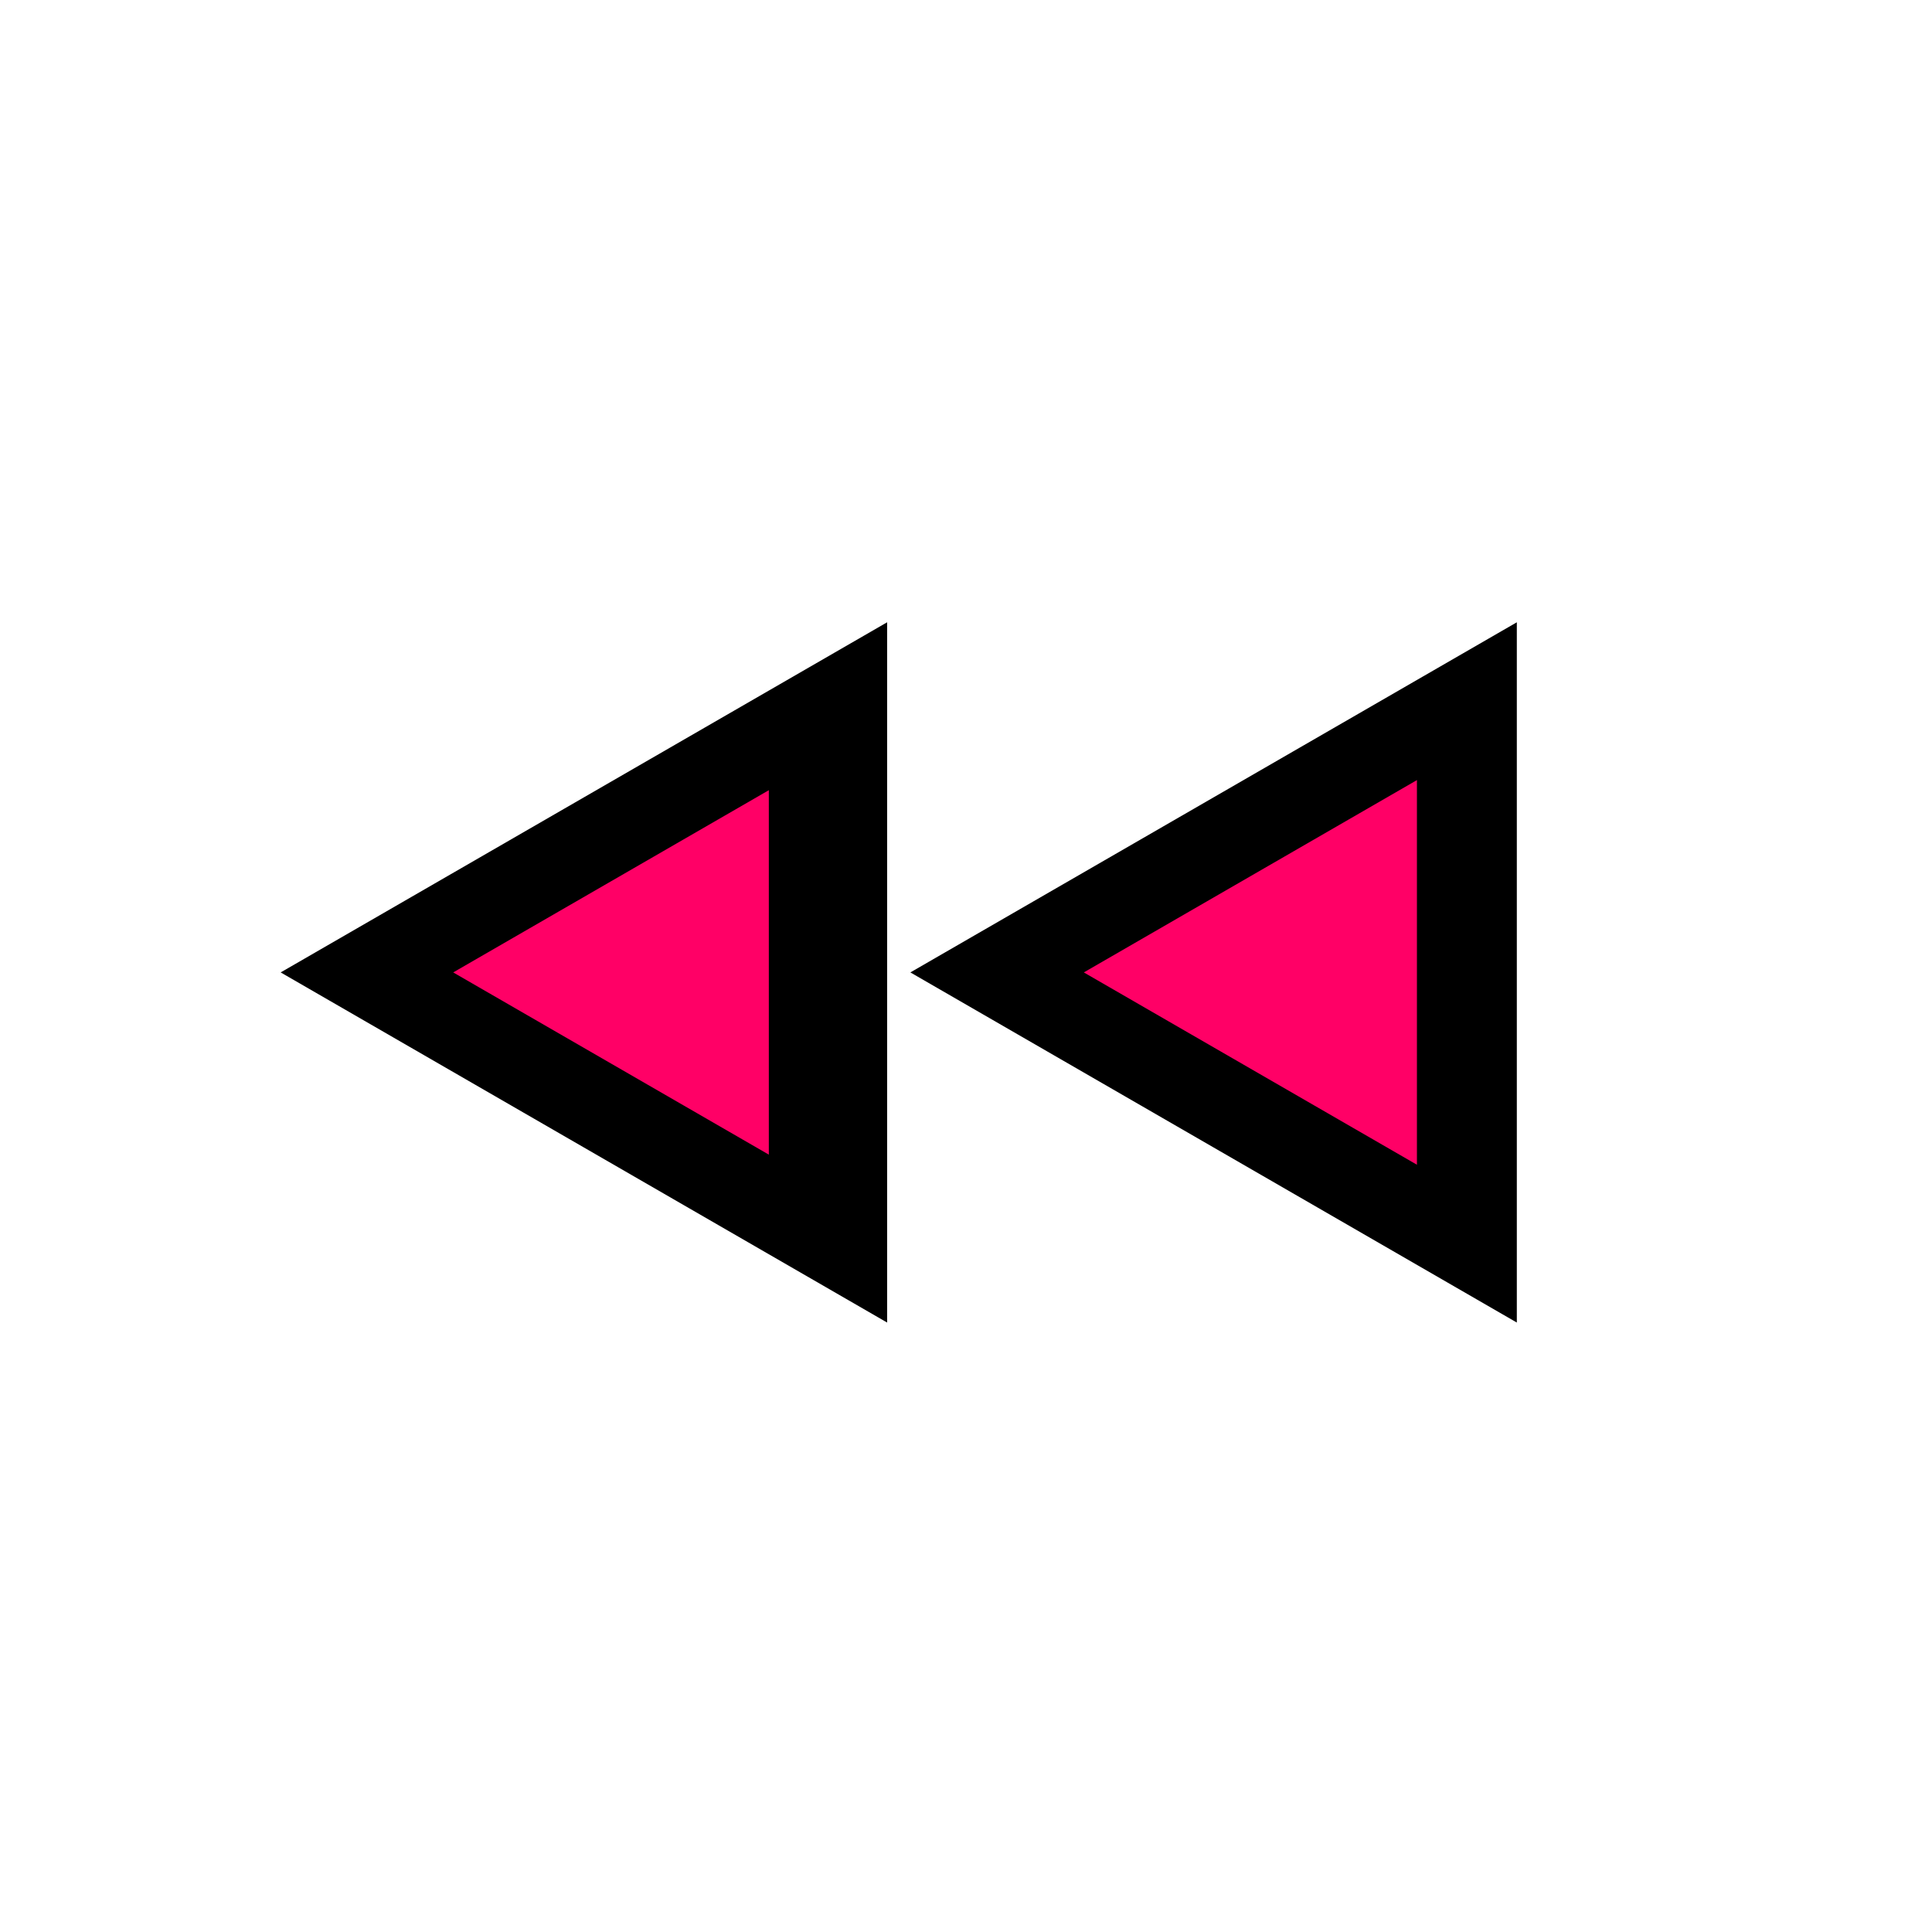
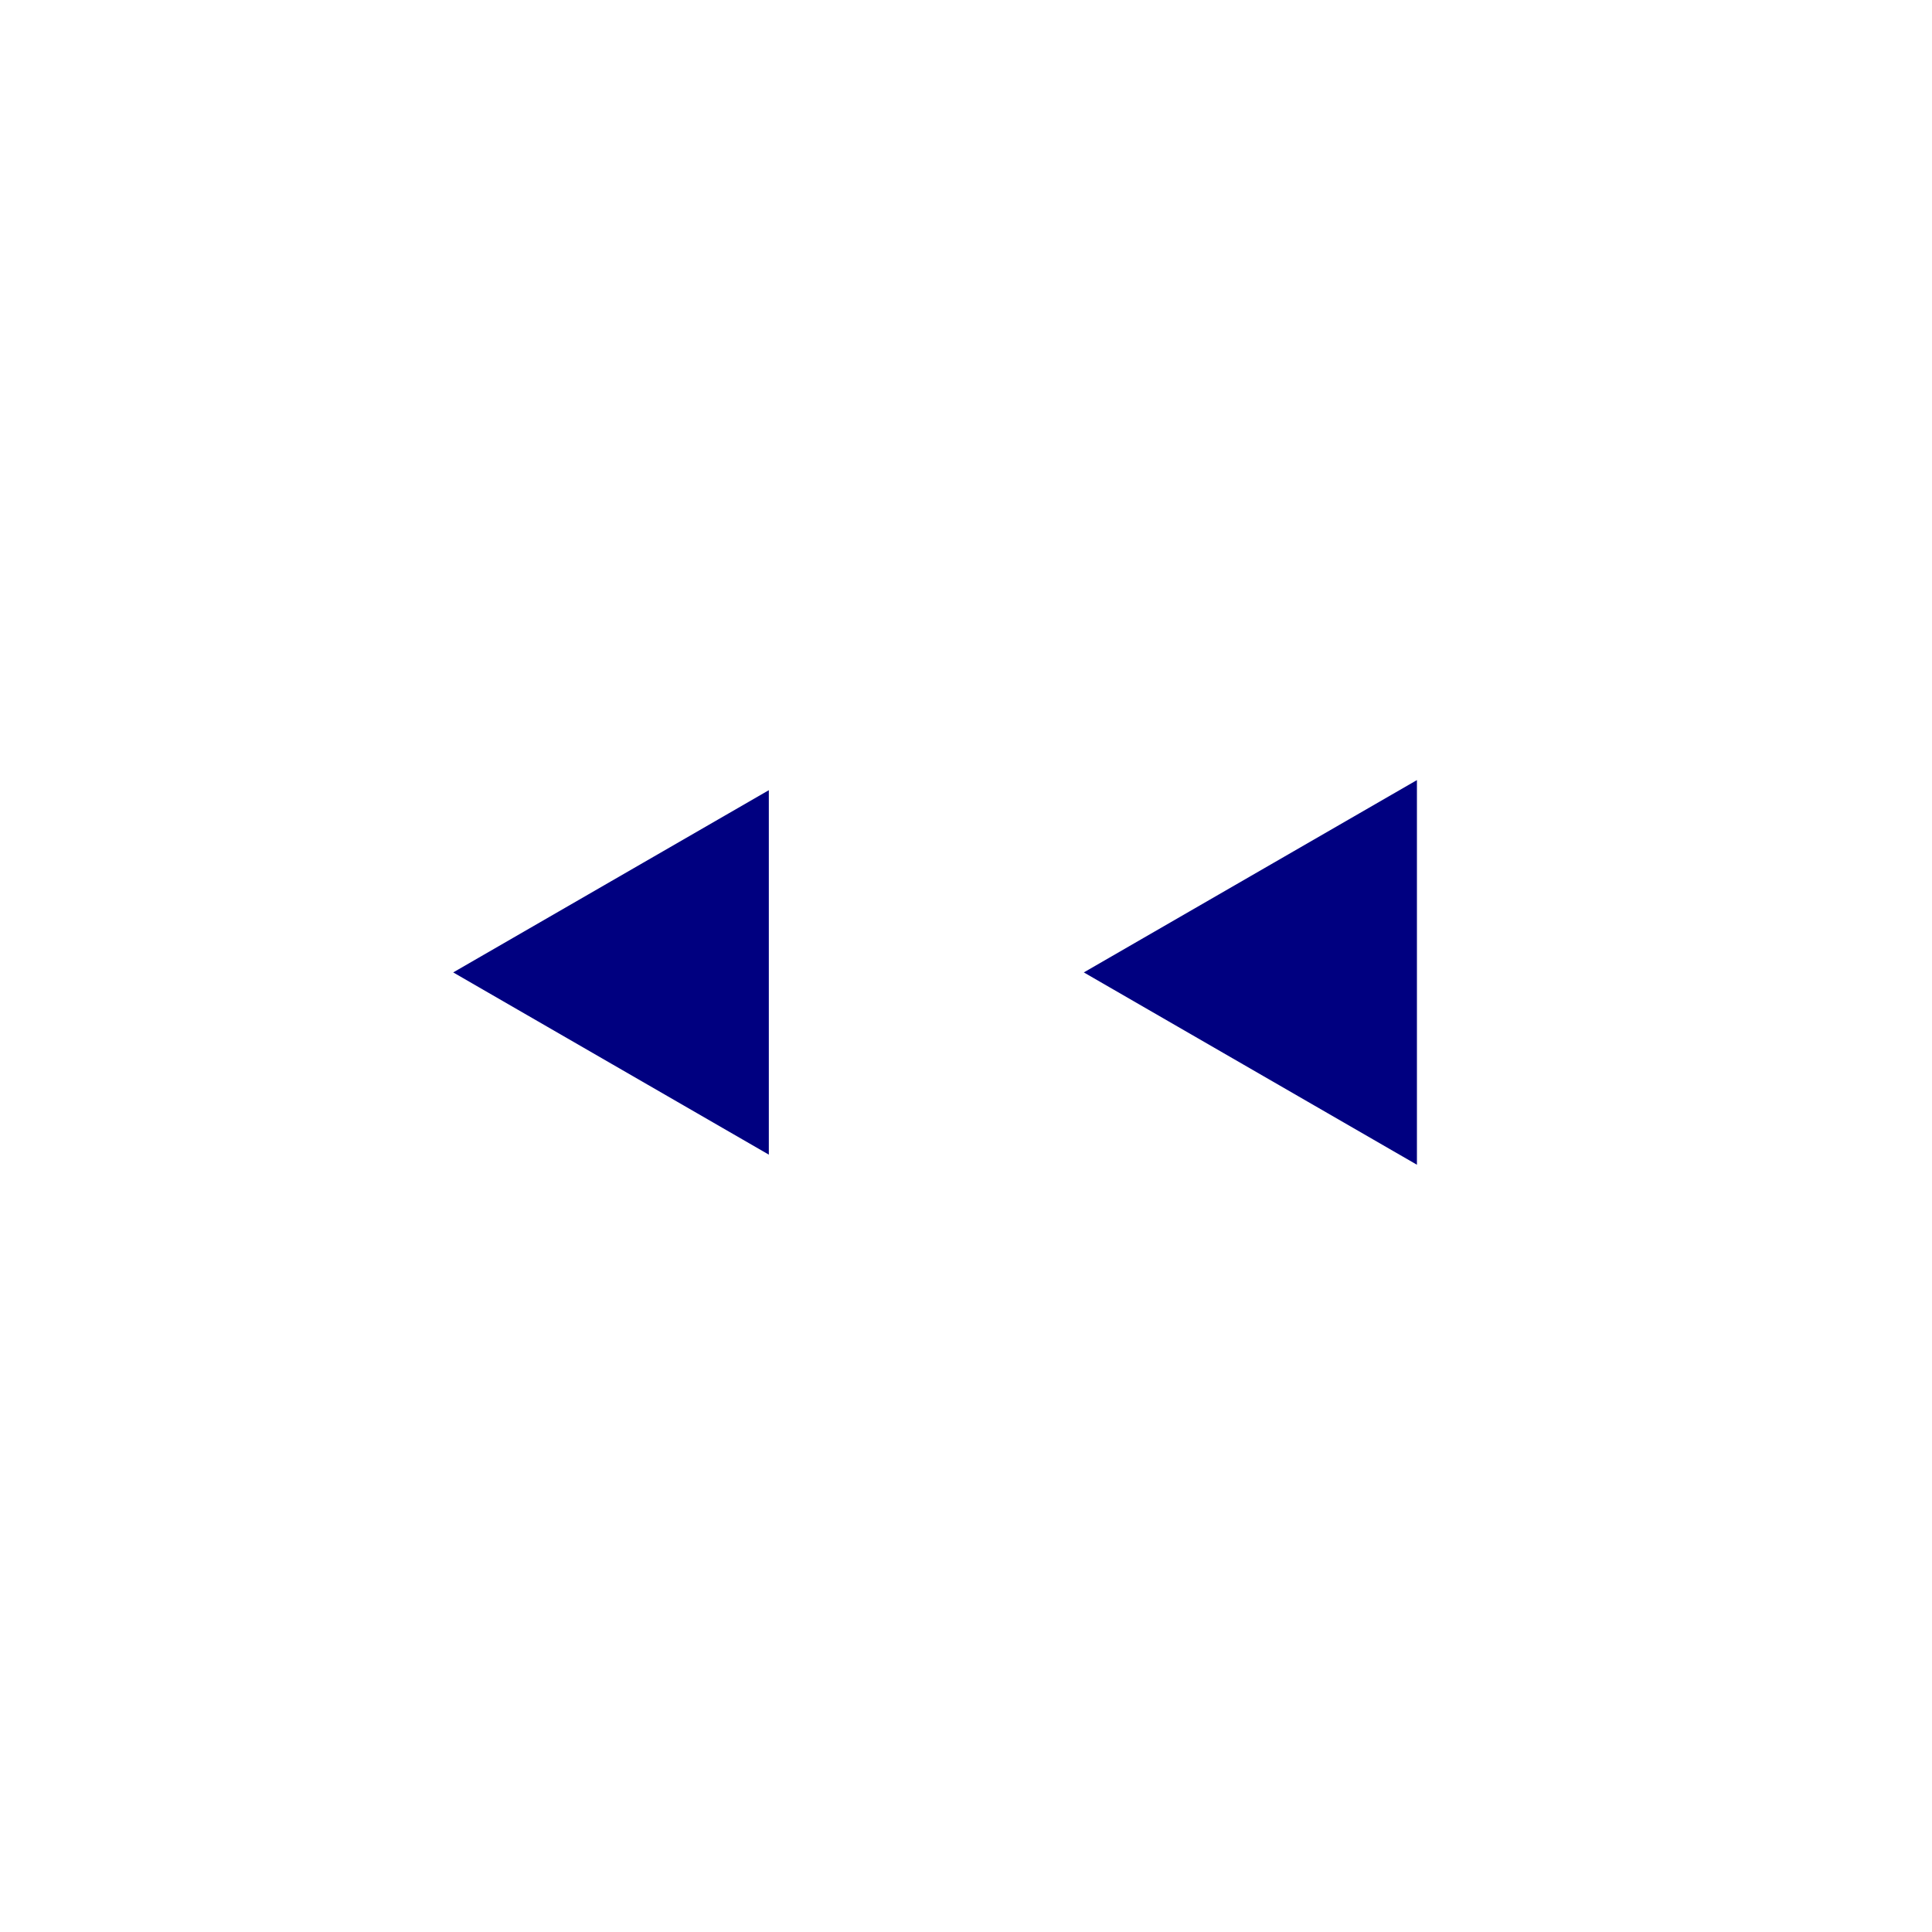
<svg xmlns="http://www.w3.org/2000/svg" xmlns:xlink="http://www.w3.org/1999/xlink" contentScriptType="text/ecmascript" width="400" zoomAndPan="magnify" contentStyleType="text/css" height="400" viewBox="0 0 400.0 400.0" preserveAspectRatio="xMidYMid meet" version="1.0" id="svg2079">
  <defs id="defs2081">
    <linearGradient id="linearGradient3744">
      <stop style="stop-color:white;stop-opacity:1;" offset="0" id="stop3746" />
      <stop id="stop3748" offset="0" style="stop-color:white;stop-opacity:0.784;" />
      <stop style="stop-color:white;stop-opacity:0.309;" offset="0.5" id="stop3752" />
      <stop style="stop-color:white;stop-opacity:0;" offset="1" id="stop3750" />
    </linearGradient>
    <linearGradient id="linearGradient3716">
      <stop style="stop-color:#ed1ee6;stop-opacity:1" offset="0" id="stop3718" />
      <stop style="stop-color:#a1a1a1;stop-opacity:0;" offset="1" id="stop3720" />
    </linearGradient>
    <linearGradient id="linearGradient6119">
      <stop style="stop-color:lime;stop-opacity:1;" offset="0" id="stop6121" />
      <stop id="stop6123" offset="0.464" style="stop-color:white;stop-opacity:1;" />
      <stop style="stop-color:black;stop-opacity:1;" offset="1" id="stop6125" />
    </linearGradient>
    <linearGradient id="linearGradient6065">
      <stop style="stop-color:fuchsia;stop-opacity:0;" offset="0" id="stop6067" />
      <stop id="stop6075" offset="0" style="stop-color:#ff7fff;stop-opacity:0;" />
      <stop id="stop6069" offset="0.696" style="stop-color:white;stop-opacity:0;" />
      <stop style="stop-color:#7fff7f;stop-opacity:0;" offset="0.696" id="stop6073" />
      <stop style="stop-color:lime;stop-opacity:0;" offset="1" id="stop6071" />
    </linearGradient>
    <linearGradient id="linearGradient5993">
      <stop id="stop5995" offset="0" style="stop-color:white;stop-opacity:1;" />
      <stop style="stop-color:white;stop-opacity:0.749;" offset="0.43" id="stop3742" />
      <stop id="stop3065" offset="0.684" style="stop-color:white;stop-opacity:0.918;" />
      <stop id="stop5997" offset="1" style="stop-color:white;stop-opacity:0;" />
    </linearGradient>
    <linearGradient id="linearGradient5887">
      <stop id="stop5889" offset="0" style="stop-color:white;stop-opacity:1;" />
      <stop id="stop5891" offset="1" style="stop-color:#ff8080;stop-opacity:0;" />
    </linearGradient>
    <linearGradient id="linearGradient2805">
      <stop style="stop-color:white;stop-opacity:1;" offset="0" id="stop2807" />
      <stop id="stop5935" offset="0.25" style="stop-color:white;stop-opacity:0.722;" />
      <stop id="stop5927" offset="0.5" style="stop-color:white;stop-opacity:0.495;" />
      <stop style="stop-color:white;stop-opacity:0.435;" offset="0" id="stop5933" />
      <stop style="stop-color:white;stop-opacity:0.598;" offset="0.625" id="stop5931" />
      <stop style="stop-color:white;stop-opacity:0.247;" offset="0.92" id="stop5929" />
      <stop style="stop-color:white;stop-opacity:0;" offset="1" id="stop2809" />
    </linearGradient>
    <linearGradient id="linearGradient2779">
      <stop style="stop-color:black;stop-opacity:1;" offset="0" id="stop2781" />
      <stop style="stop-color:black;stop-opacity:0;" offset="1" id="stop2783" />
    </linearGradient>
    <linearGradient id="linearGradient3312">
      <stop style="stop-color:white;stop-opacity:1;" offset="0" id="stop3322" />
      <stop style="stop-color:#c30000;stop-opacity:0;" offset="1" id="stop3316" />
    </linearGradient>
    <filter x="0" y="0" width="450" filterUnits="userSpaceOnUse" xlink:type="simple" xlink:actuate="onLoad" id="MyFilter" height="400" xlink:show="other">
      <feGaussianBlur stdDeviation="14" in="SourceAlpha" result="blur" id="feGaussianBlur2084" />
      <feOffset dx="14" dy="14" in="blur" result="offsetBlur" id="feOffset2086" />
      <feSpecularLighting specularConstant=".2" specularExponent="20" result="specOut" in="blur" surfaceScale="5" lighting-color="#bbbbbb" id="feSpecularLighting2088">
        <fePointLight x="-5000" y="-10000" z="20000" id="fePointLight2090" />
      </feSpecularLighting>
      <feComposite in2="SourceAlpha" operator="in" in="specOut" result="specOut" id="feComposite2092" />
      <feComposite result="litPaint" in="SourceGraphic" k1="0" k2="1" k3="1" k4="0" in2="specOut" operator="arithmetic" id="feComposite2094" />
      <feMerge id="feMerge2096">
        <feMergeNode in="offsetBlur" id="feMergeNode2098" />
        <feMergeNode in="litPaint" id="feMergeNode2100" />
      </feMerge>
    </filter>
    <radialGradient gradientTransform="" id="radial0" gradientUnits="objectBoundingBox" spreadMethod="repeat" xlink:show="other" xlink:type="simple" r="50%" cx="50%" fx="50%" cy="50%" fy="50%" xlink:actuate="onLoad">
      <stop style="stop-color:white;stop-opacity:1;" offset="0" id="stop2103" />
      <stop id="stop3328" offset="0" style="stop-color:white;stop-opacity:1;" />
      <stop style="stop-color:#ff9bff;stop-opacity:1;" offset="0.574" id="stop6085" />
      <stop id="stop6087" offset="0.787" style="stop-color:#e961e9;stop-opacity:0.66;" />
      <stop id="stop3324" offset="1" style="stop-color:black;stop-opacity:0;" />
    </radialGradient>
    <radialGradient gradientTransform="" id="radial1" gradientUnits="objectBoundingBox" spreadMethod="pad" xlink:show="other" xlink:type="simple" r="111%" cx="7%" fx="111%" cy="97%" fy="111%" xlink:actuate="onLoad">
      <stop style="stop-color:black;stop-opacity:0;" offset="0" id="stop2106" />
      <stop id="stop6147" offset="0.447" style="stop-color:black;stop-opacity:0;" />
      <stop style="stop-color:black;stop-opacity:1;" offset="0.61" id="stop2108" />
    </radialGradient>
    <radialGradient xlink:href="#linearGradient5993" id="radialGradient5991" cx="207.391" cy="167.11" fx="207.391" fy="167.11" r="163.203" gradientTransform="matrix(1.184344,0,0,1.308737,-35.03059,-39.8183)" gradientUnits="userSpaceOnUse" />
    <radialGradient xlink:href="#linearGradient5993" id="radialGradient6009" cx="231.082" cy="330.921" fx="231.082" fy="330.921" r="81.295" gradientTransform="matrix(0.716533,-1.089934e-7,1.149603e-7,1.145611,65.50429,-54.51422)" gradientUnits="userSpaceOnUse" />
    <radialGradient xlink:href="#linearGradient5993" id="radialGradient6052" cx="205.469" cy="162.031" fx="205.469" fy="162.031" r="142.75" gradientTransform="matrix(1.171807,1.360186e-6,-1.109273e-6,0.95161,-40.82304,-1.033424)" gradientUnits="userSpaceOnUse" />
    <radialGradient xlink:href="#radial0" id="radialGradient6083" cx="229.802" cy="222.688" fx="229.802" fy="222.688" r="178.593" gradientUnits="userSpaceOnUse" />
    <radialGradient xlink:href="#linearGradient6119" id="radialGradient6097" cx="246.445" cy="285.419" fx="246.445" fy="285.419" r="97.938" gradientUnits="userSpaceOnUse" gradientTransform="matrix(0.851064,-2.333917e-7,1.040255e-7,0.886179,36.70454,32.48677)" />
    <radialGradient xlink:href="#linearGradient6119" id="radialGradient6135" cx="211.239" cy="146.514" fx="211.239" fy="146.514" r="151.068" gradientTransform="matrix(1,0,0,0.932203,0,9.933139)" gradientUnits="userSpaceOnUse" />
    <radialGradient xlink:href="#radial1" id="radialGradient2829" cx="165.243" cy="177.027" fx="165.243" fy="177.027" r="197.156" gradientTransform="matrix(1.85203,-2.57467e-3,6.932049e-7,1.940886,-142.8944,-171.1482)" gradientUnits="userSpaceOnUse" />
    <linearGradient xlink:href="#linearGradient3744" id="linearGradient3724" x1="206.118" y1="385.917" x2="206.118" y2="6.968" gradientUnits="userSpaceOnUse" />
    <linearGradient xlink:href="#linearGradient6119" id="linearGradient3063" x1="184.221" y1="129.327" x2="184.221" y2="262.4" gradientUnits="userSpaceOnUse" gradientTransform="matrix(-1.509688,0,0,1.324592,503.9564,-57.70753)" />
    <linearGradient xlink:href="#linearGradient3744" id="linearGradient8245" x1="193.726" y1="103.074" x2="193.726" y2="248.821" gradientUnits="userSpaceOnUse" gradientTransform="translate(0,12.67366)" />
  </defs>
-   <path style="opacity:1;fill:#000000;fill-opacity:1;stroke:none;stroke-width:22;stroke-miterlimit:4;stroke-dasharray:none;stroke-opacity:1" id="path2450" d="M -152.882,259.704 L -298.736,259.704 L -444.59,259.704 L -371.663,133.391 L -298.736,7.077 L -225.809,133.391 L -152.882,259.704 z" transform="matrix(0,-0.4970142,0.4970142,0,54.59451,52.85204)" />
-   <path transform="matrix(0,-0.2586684,0.2586684,0,92.00061,124.0546)" d="M -152.882,259.704 L -298.736,259.704 L -444.59,259.704 L -371.663,133.391 L -298.736,7.077 L -225.809,133.391 L -152.882,259.704 z" id="path2452" style="opacity:1;fill:#ff0066;fill-opacity:1;stroke:none;stroke-width:22;stroke-miterlimit:4;stroke-dasharray:none;stroke-opacity:1" />
-   <path transform="matrix(0,-0.4970142,0.4970142,0,184.9663,52.85204)" d="M -152.882,259.704 L -298.736,259.704 L -444.59,259.704 L -371.663,133.391 L -298.736,7.077 L -225.809,133.391 L -152.882,259.704 z" id="path2453" style="opacity:1;fill:#000000;fill-opacity:1;stroke:none;stroke-width:22;stroke-miterlimit:4;stroke-dasharray:none;stroke-opacity:1" />
-   <path style="opacity:1;fill:#ff0066;fill-opacity:1;stroke:none;stroke-width:22;stroke-miterlimit:4;stroke-dasharray:none;stroke-opacity:1" id="path2455" d="M -152.882,259.704 L -298.736,259.704 L -444.59,259.704 L -371.663,133.391 L -298.736,7.077 L -225.809,133.391 L -152.882,259.704 z" transform="matrix(0,-0.273002,0.273002,0,222.4604,119.7727)" />
+   <path transform="matrix(0,-0.2586684,0.2586684,0,92.00061,124.0546)" d="M -152.882,259.704 L -298.736,259.704 L -444.59,259.704 L -371.663,133.391 L -298.736,7.077 L -225.809,133.391 L -152.882,259.704 z" id="path2452" style="opacity:1;fill:#000080;fill-opacity:1;stroke:none;stroke-width:22;stroke-miterlimit:4;stroke-dasharray:none;stroke-opacity:1" />
+   <path style="opacity:1;fill:#000080;fill-opacity:1;stroke:none;stroke-width:22;stroke-miterlimit:4;stroke-dasharray:none;stroke-opacity:1" id="path2455" d="M -152.882,259.704 L -298.736,259.704 L -444.59,259.704 L -371.663,133.391 L -298.736,7.077 L -225.809,133.391 L -152.882,259.704 z" transform="matrix(0,-0.273002,0.273002,0,222.4604,119.7727)" />
</svg>
